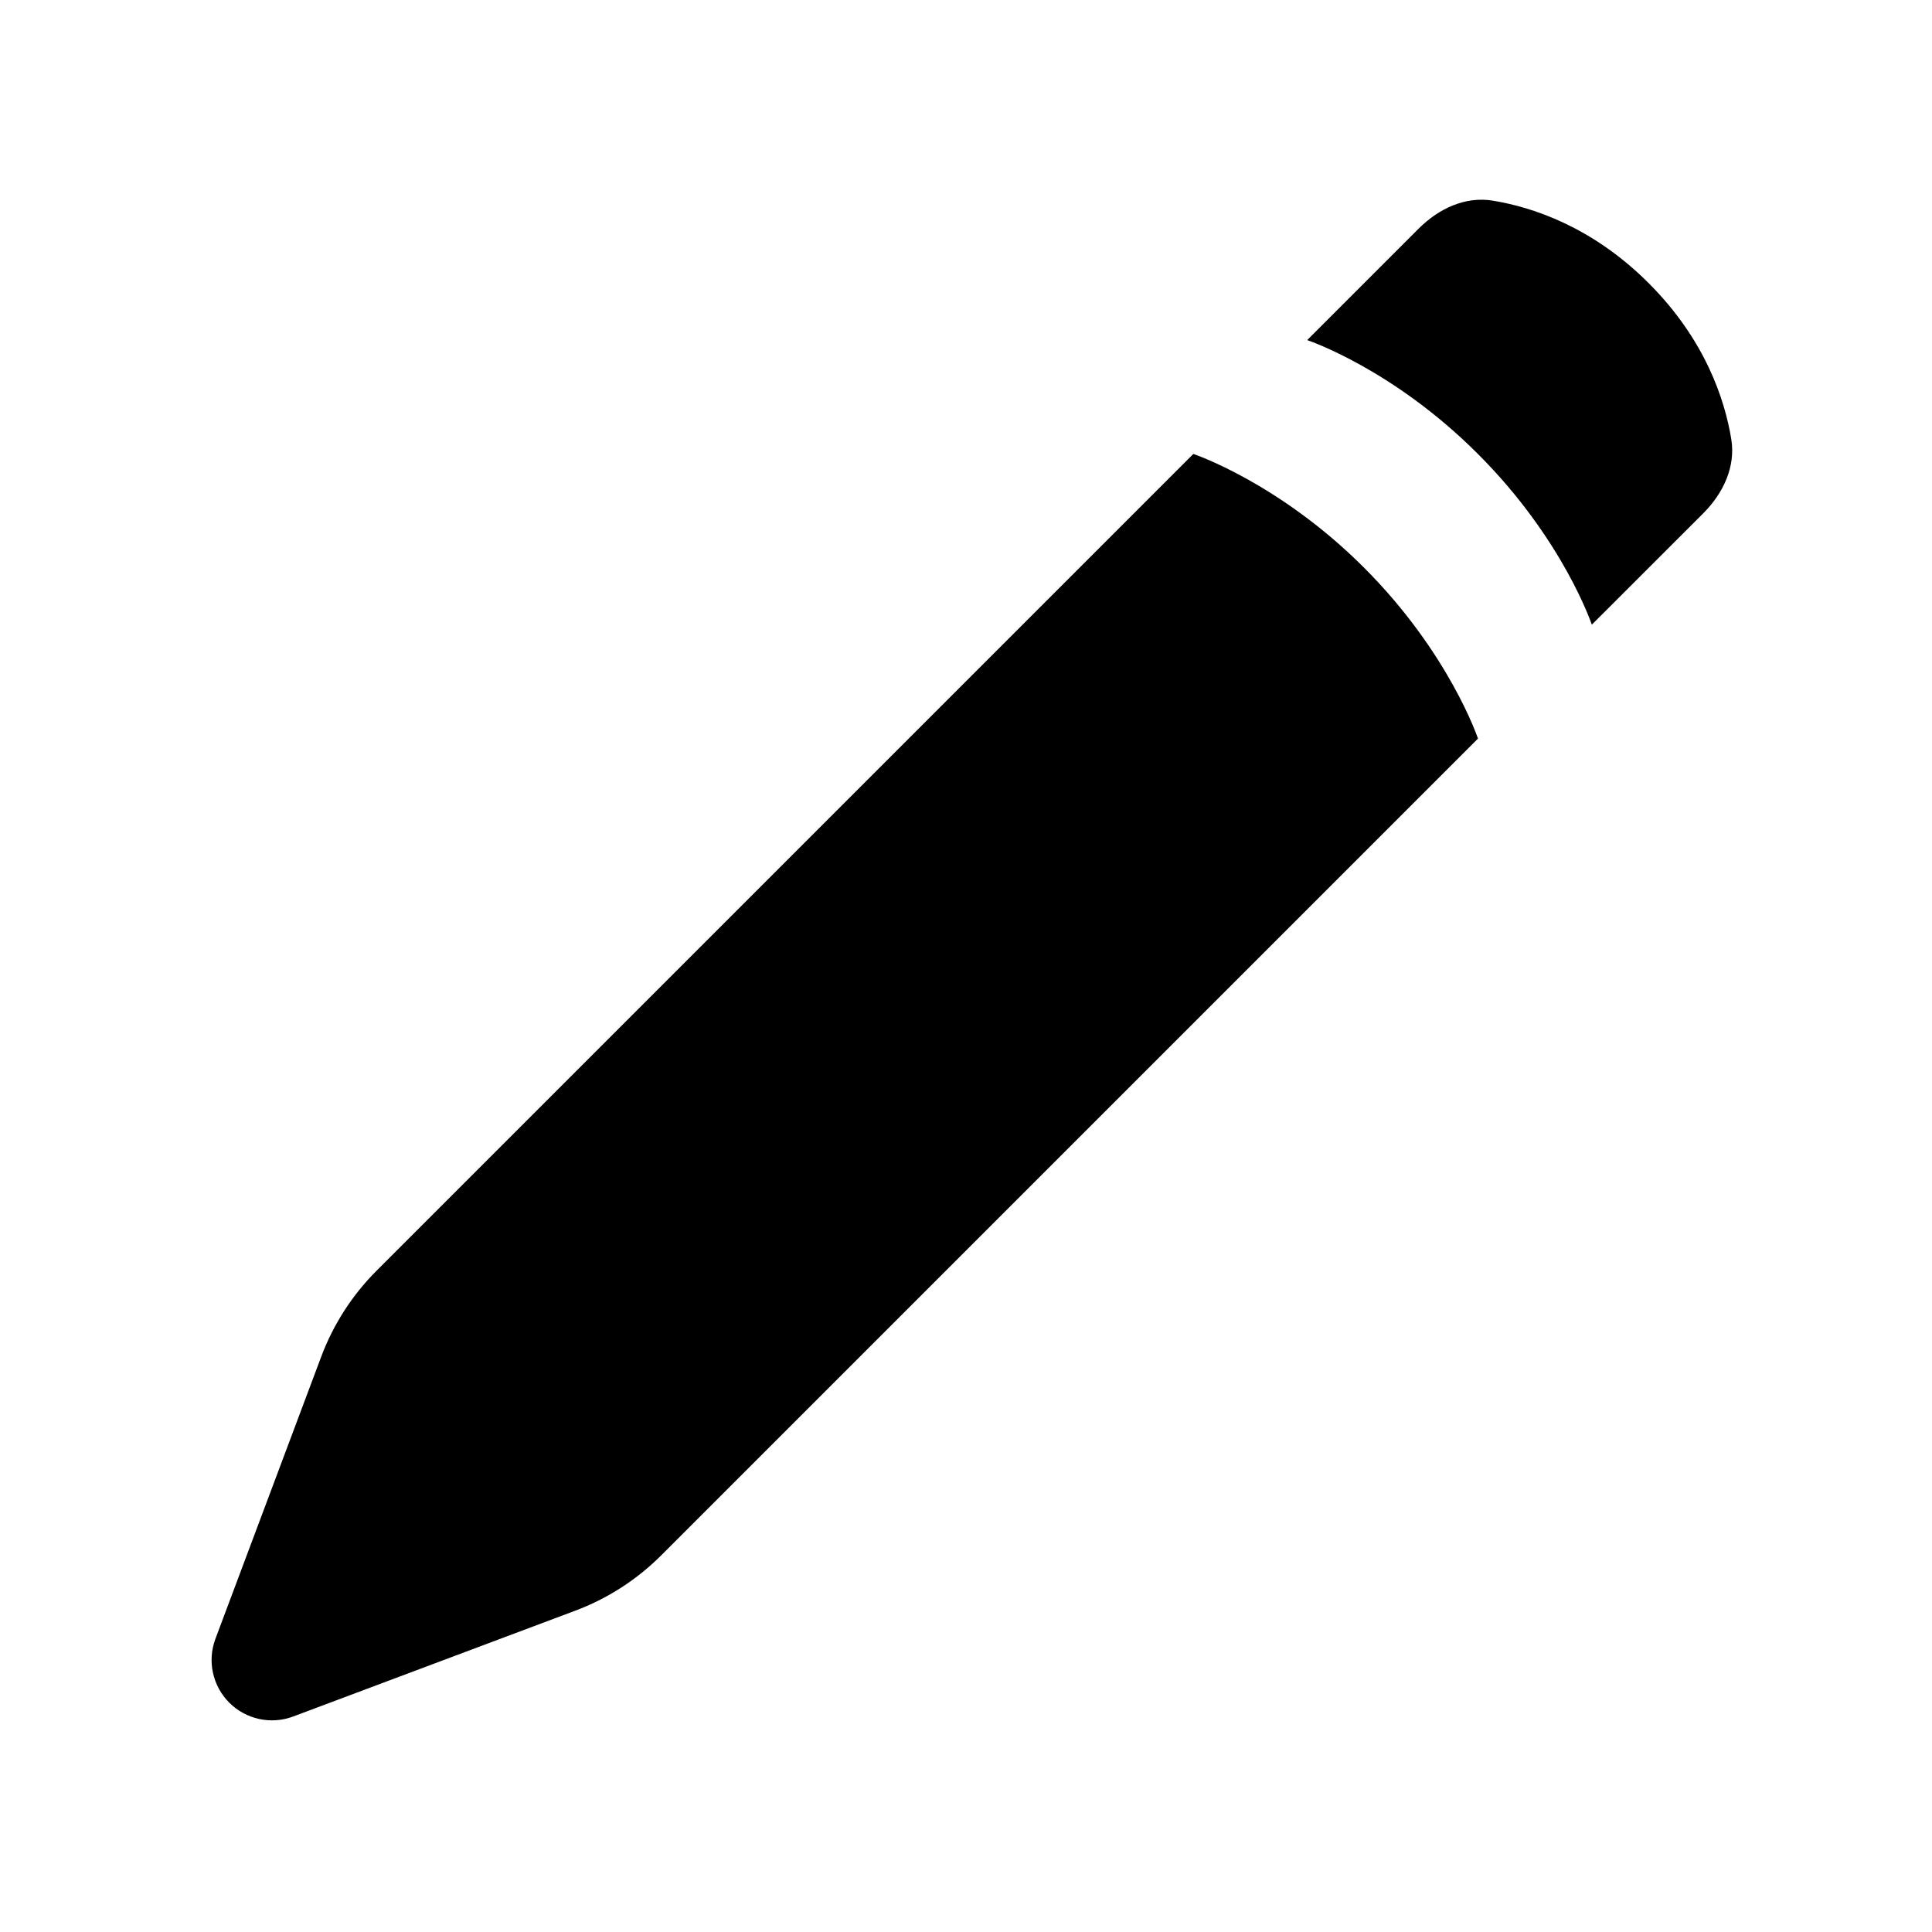
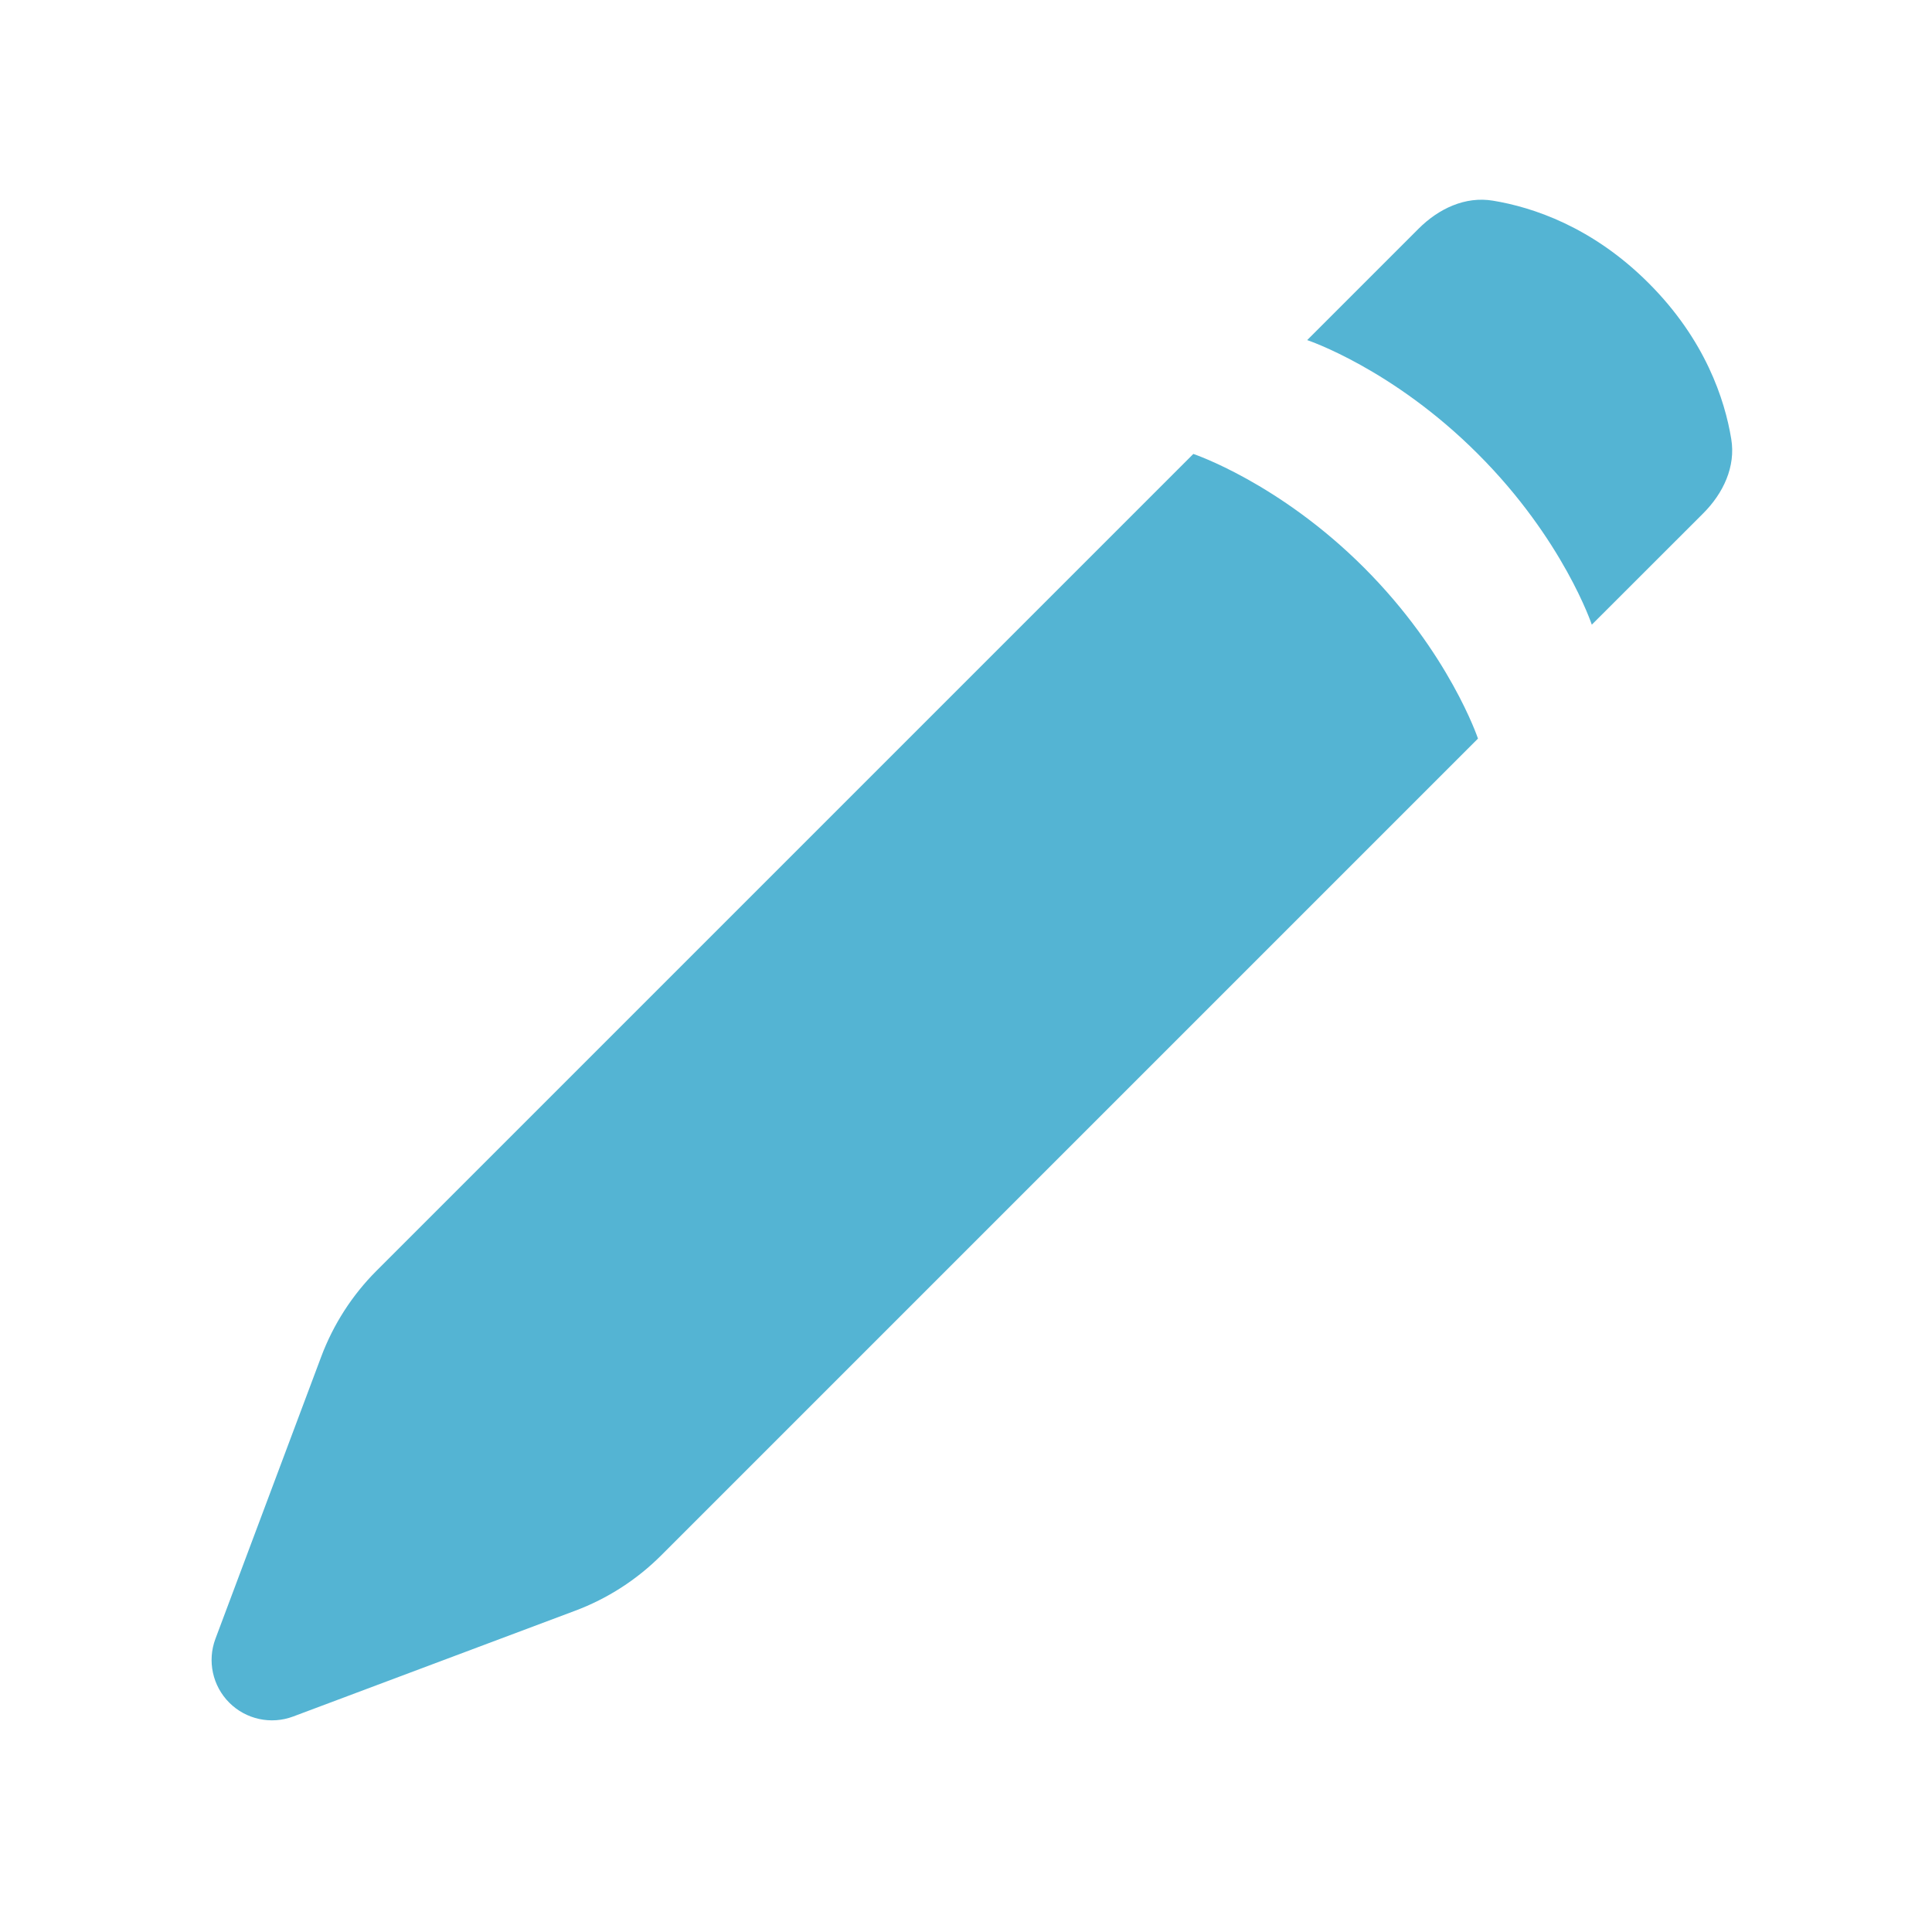
<svg xmlns="http://www.w3.org/2000/svg" width="800px" height="800px" viewBox="0 0 24 24" fill="none">
-   <path fill-rule="evenodd" clip-rule="evenodd" d="m3.99 16.854-1.314 3.504a.75.75 0 0 0 .966.965l3.503-1.314a3 3 0 0 0 1.068-.687L18.36 9.175s-.354-1.061-1.414-2.122c-1.06-1.06-2.122-1.414-2.122-1.414L4.677 15.786a3 3 0 0 0-.687 1.068zm12.249-12.63 1.383-1.383c.248-.248.579-.406.925-.348.487.08 1.232.322 1.934 1.025.703.703.945 1.447 1.025 1.934.058.346-.1.677-.348.925L19.774 7.76s-.353-1.06-1.414-2.12c-1.06-1.062-2.121-1.415-2.121-1.415z" fill="#000000" />
+   <path fill-rule="evenodd" clip-rule="evenodd" d="m3.99 16.854-1.314 3.504a.75.75 0 0 0 .966.965l3.503-1.314a3 3 0 0 0 1.068-.687L18.36 9.175s-.354-1.061-1.414-2.122c-1.06-1.06-2.122-1.414-2.122-1.414L4.677 15.786a3 3 0 0 0-.687 1.068zm12.249-12.63 1.383-1.383c.248-.248.579-.406.925-.348.487.08 1.232.322 1.934 1.025.703.703.945 1.447 1.025 1.934.058.346-.1.677-.348.925L19.774 7.76s-.353-1.06-1.414-2.12c-1.06-1.062-2.121-1.415-2.121-1.415z" fill="#54b4d3" />
</svg>
